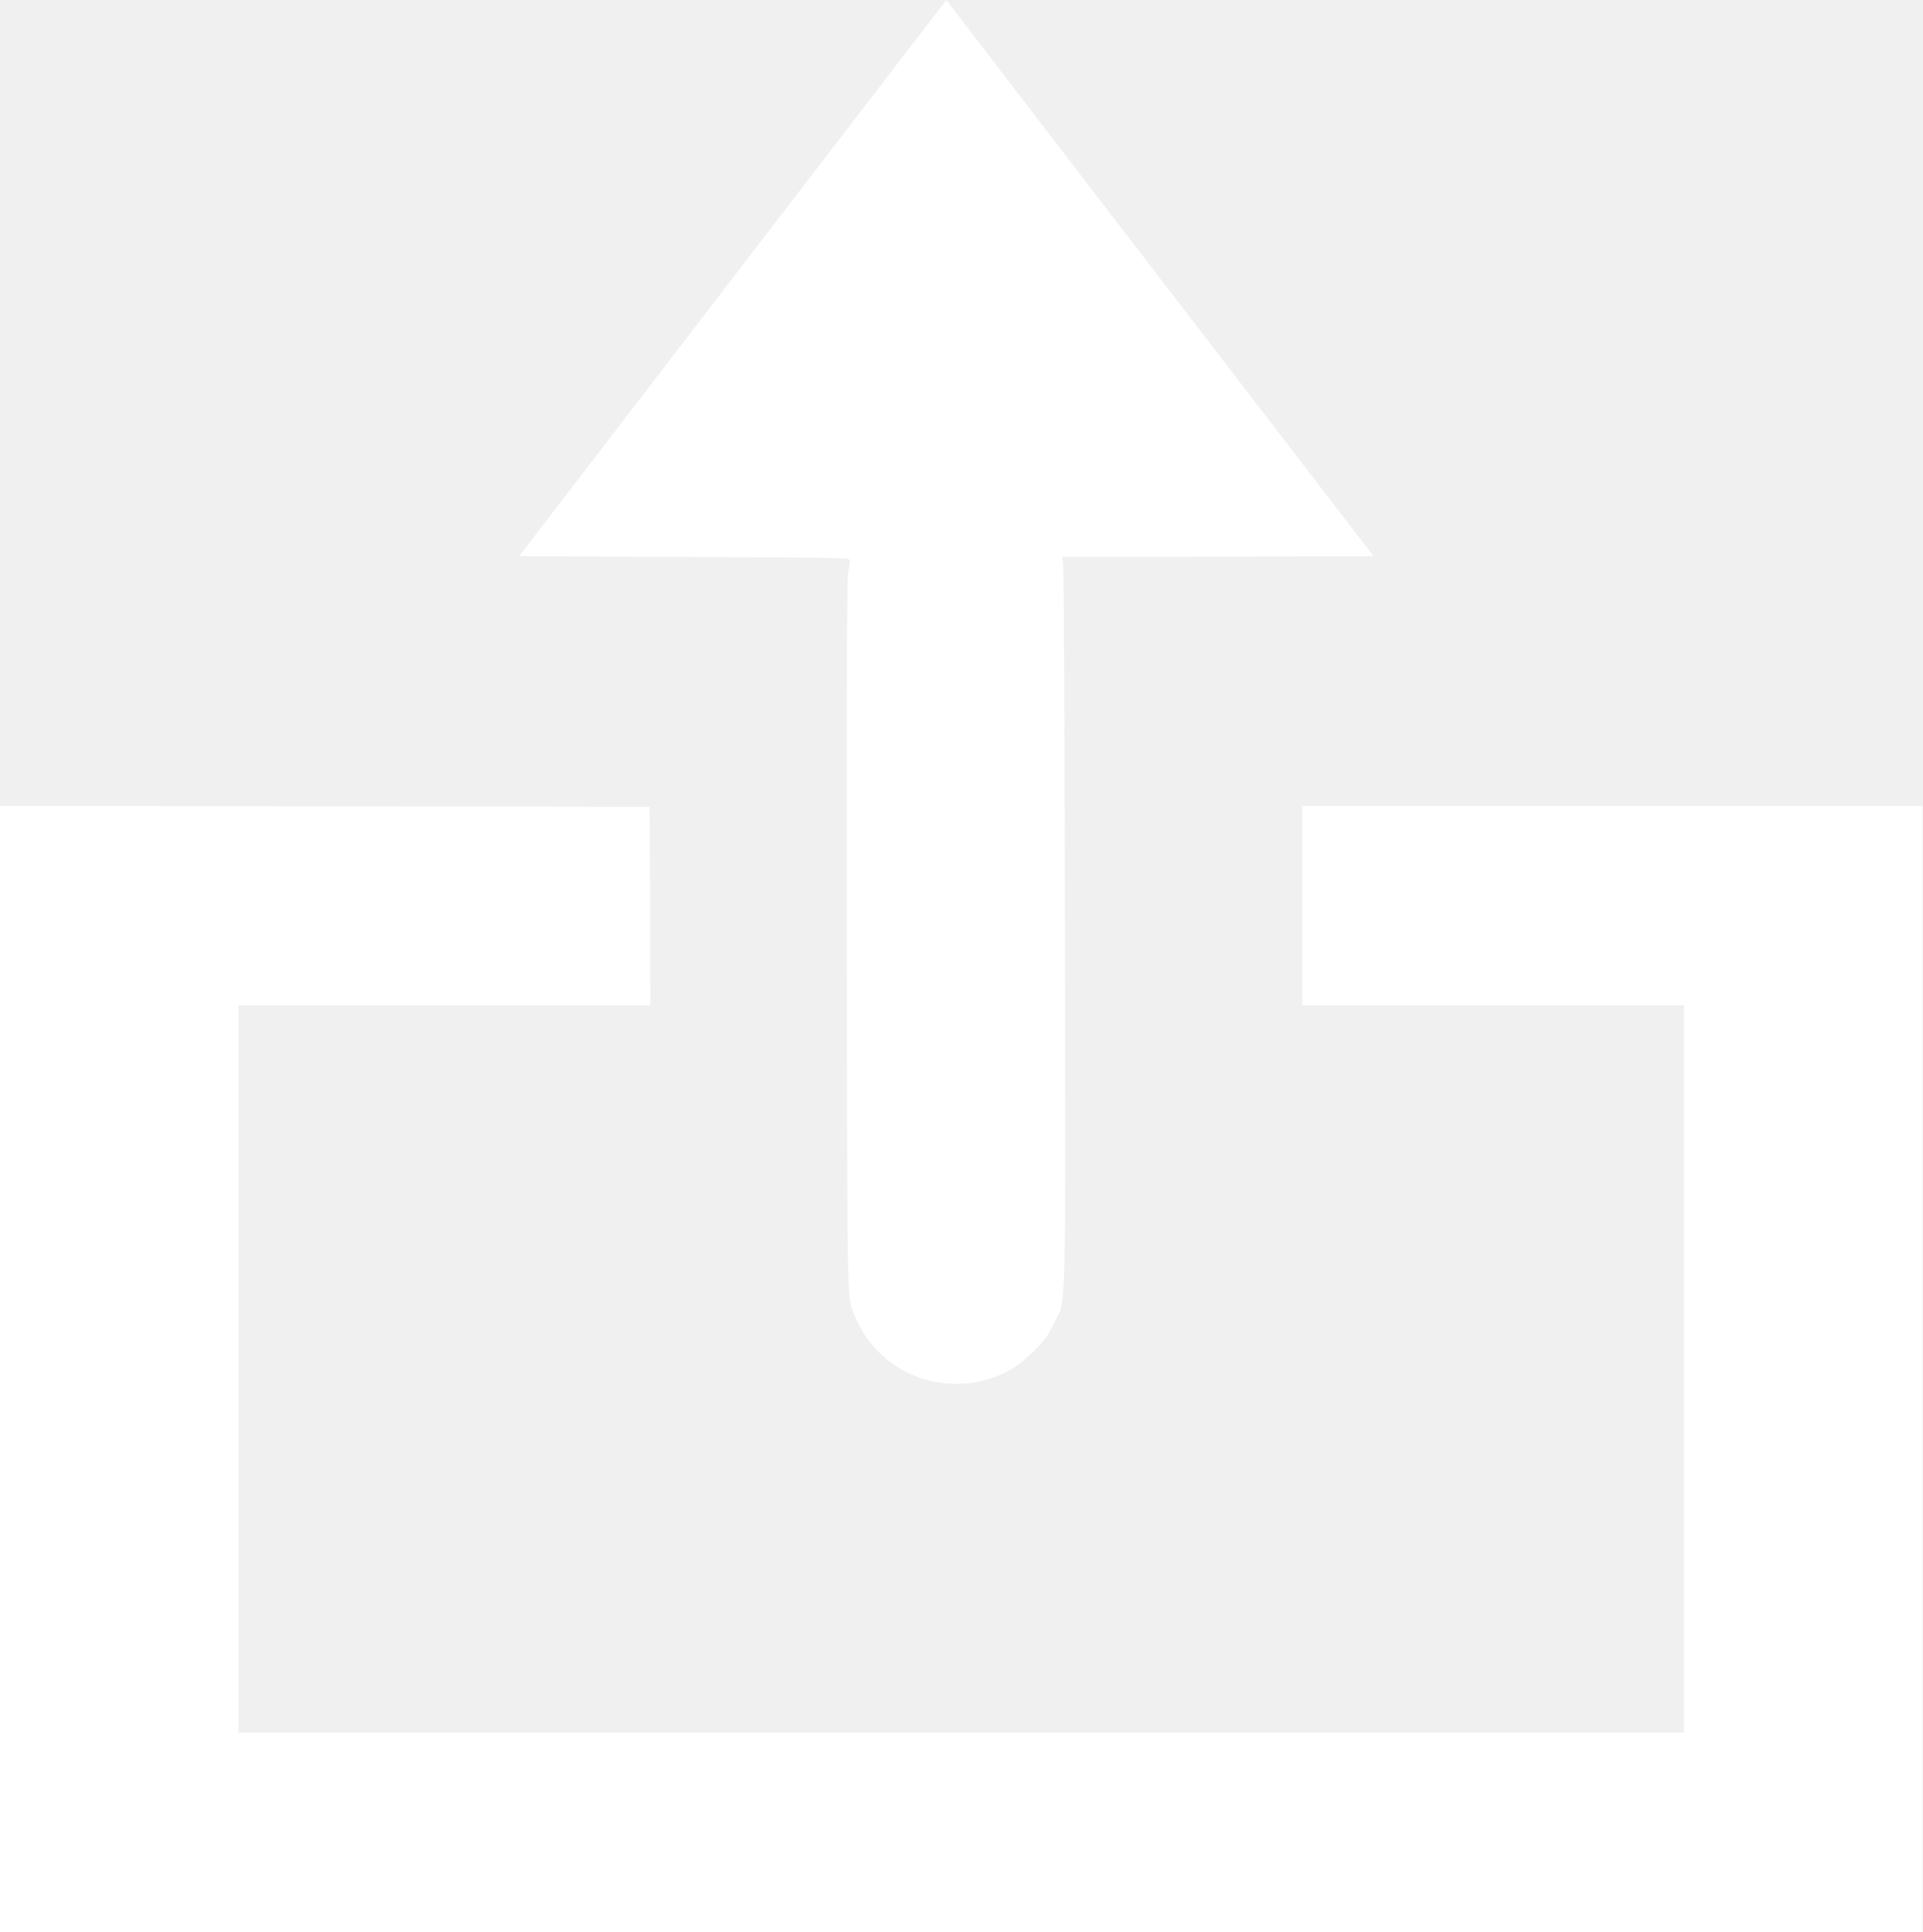
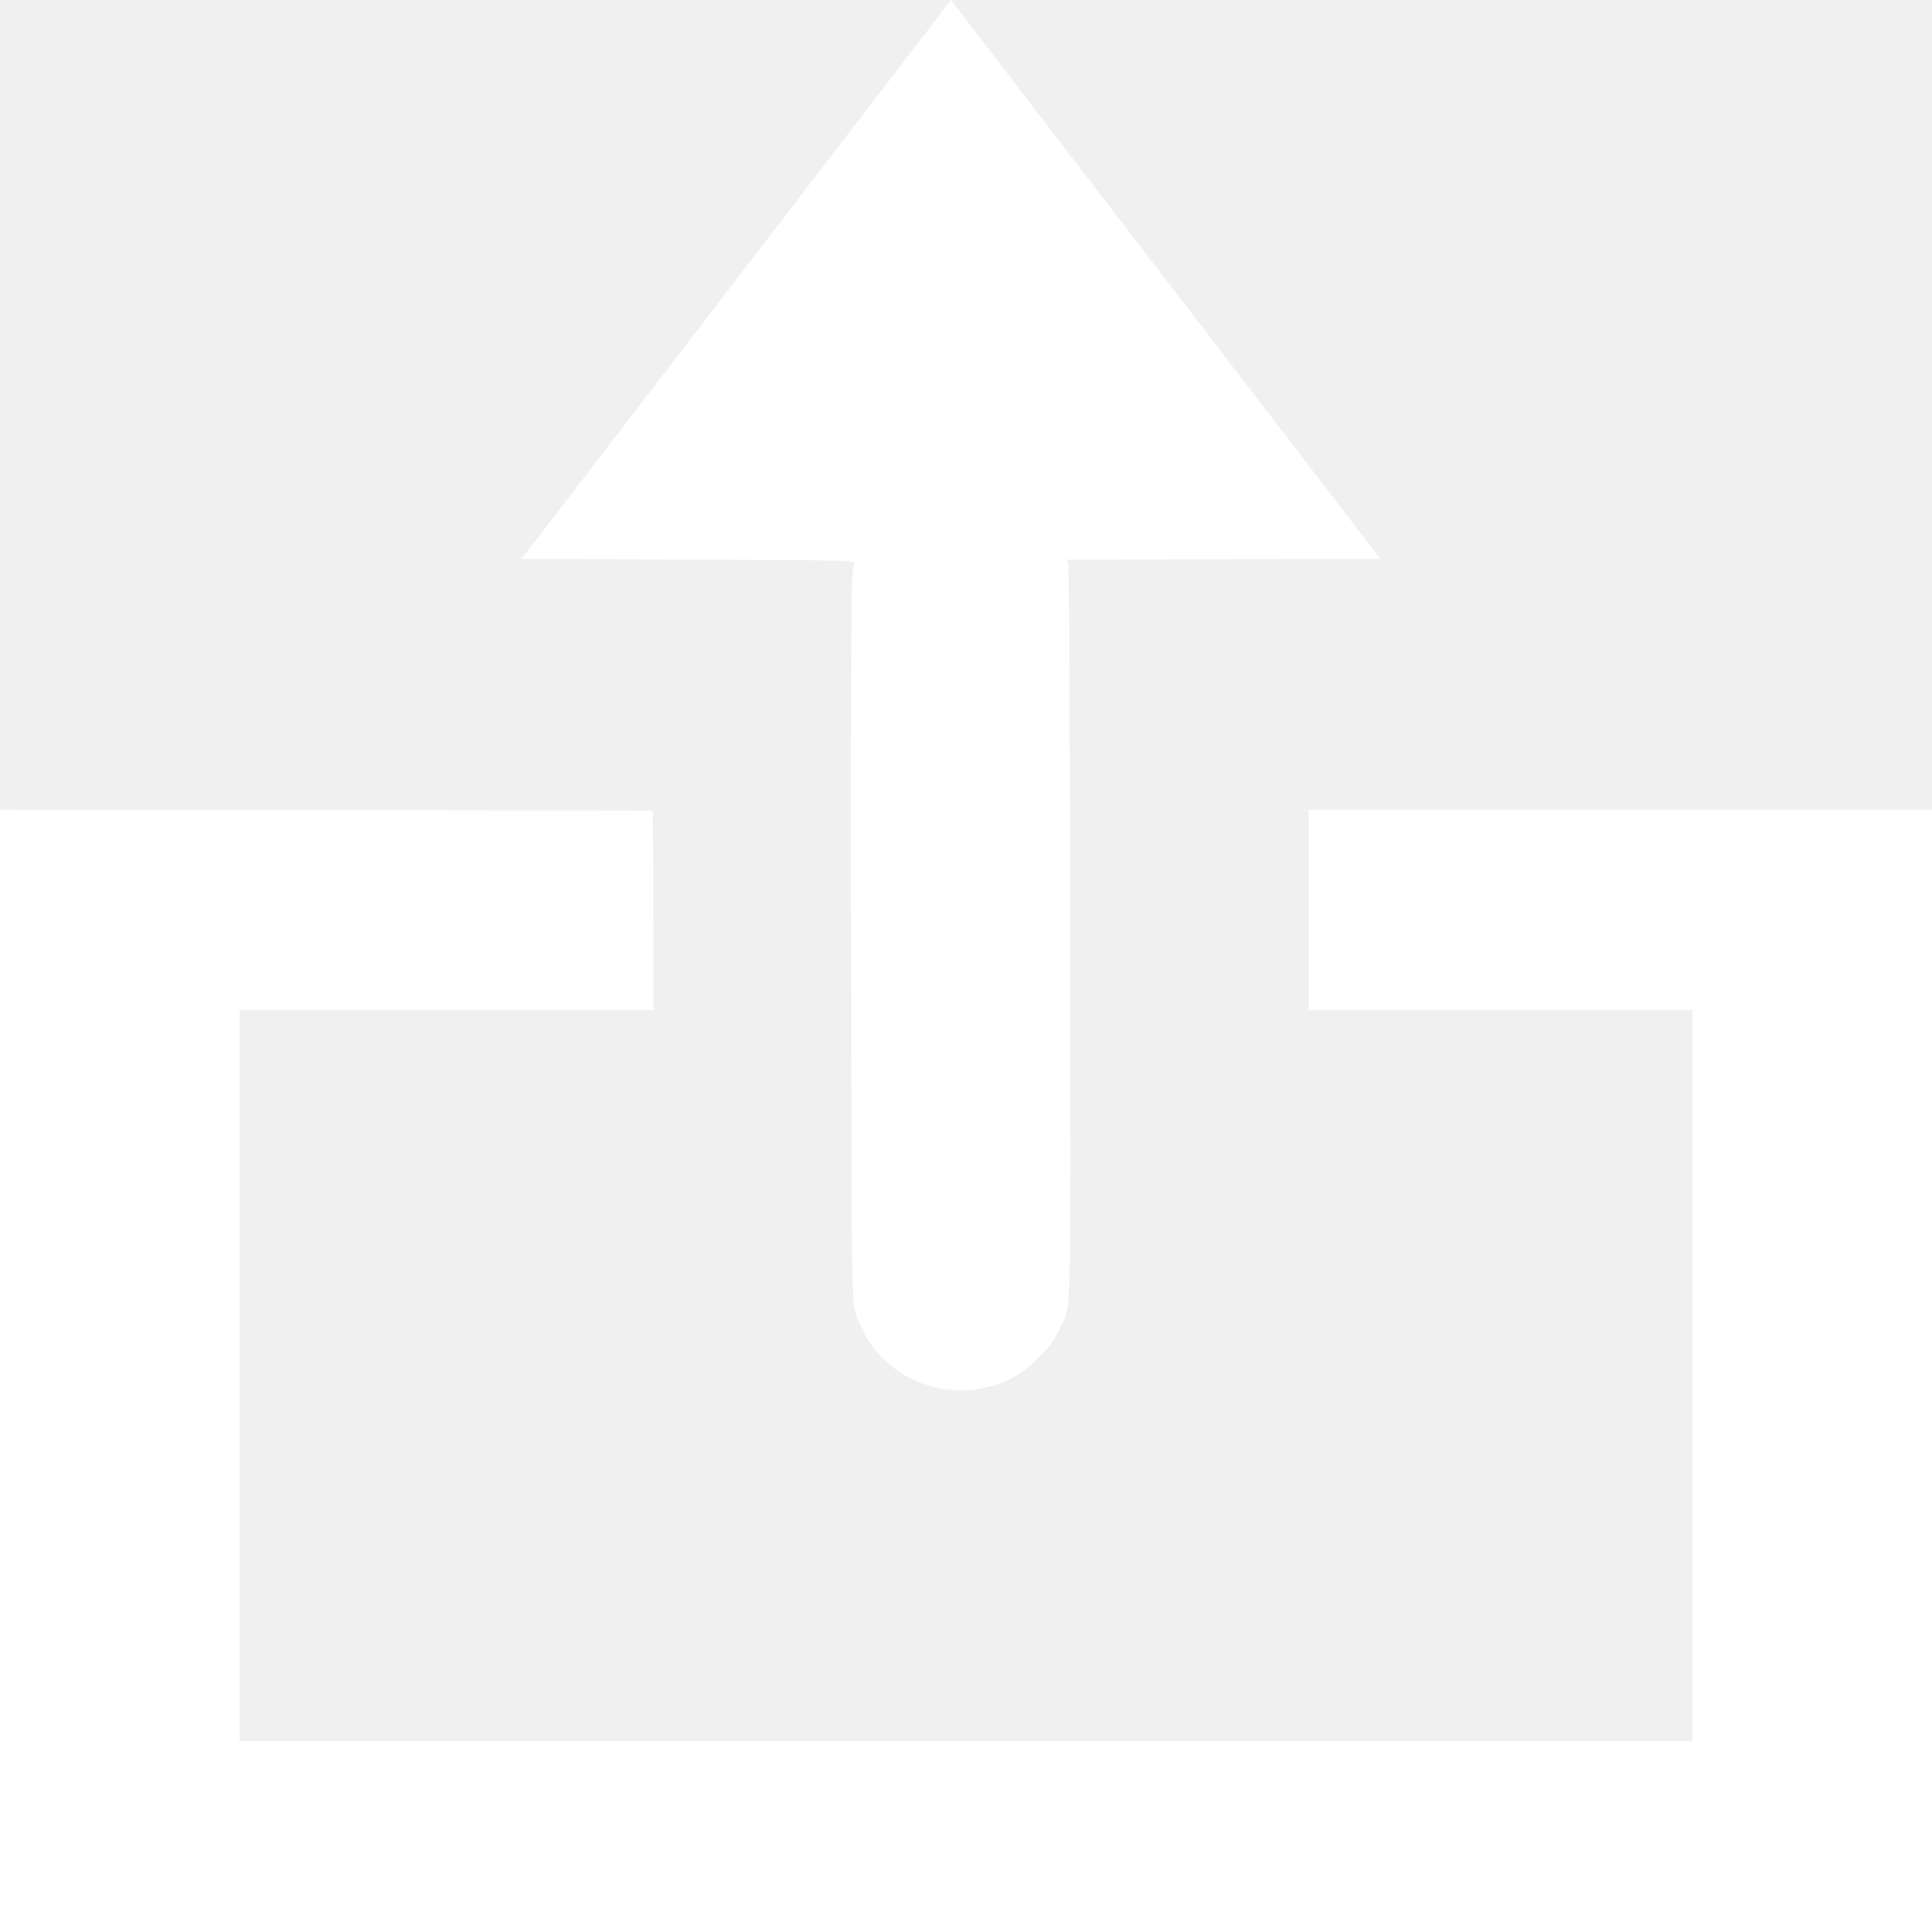
- <svg xmlns="http://www.w3.org/2000/svg" version="1.0" width="1274pt" height="1280pt" viewBox="0 0 1274 1280" preserveAspectRatio="xMidYMid meet">
+ <svg xmlns="http://www.w3.org/2000/svg" version="1.0" width="1274pt" height="1274pt" viewBox="0 0 1274 1274" preserveAspectRatio="xMidYMid meet">
  <g transform="translate(0,1280) scale(0.1,-0.1)" fill="#fff" stroke="none">
    <path d="M5946 12377 c-178 -232 -815 -1061 -1415 -1842 l-1091 -1420 1098 -5 c1090 -5 1097 -5 1095 -25 -2 -11 -7 -49 -13 -85 -7 -44 -10 -815 -8 -2420 4 -2571 -1 -2369 58 -2510 167 -396 645 -556 1027 -345 43 24 100 70 155 125 72 72 94 103 132 181 83 171 77 -49 73 2624 -2 1309 -7 2397 -12 2417 l-7 38 1032 2 1032 3 -599 780 c-330 429 -967 1258 -1416 1842 l-816 1063 -325 -423z" />
    <path d="M0 3730 l0 -3730 6370 0 6370 0 0 3730 0 3730 -2055 0 -2055 0 0 -660 0 -660 1265 0 1265 0 0 -2410 0 -2410 -4790 0 -4790 0 0 2410 0 2410 1365 0 1365 0 -2 658 -3 657 -2152 3 -2153 2 0 -3730z" />
  </g>
</svg>
